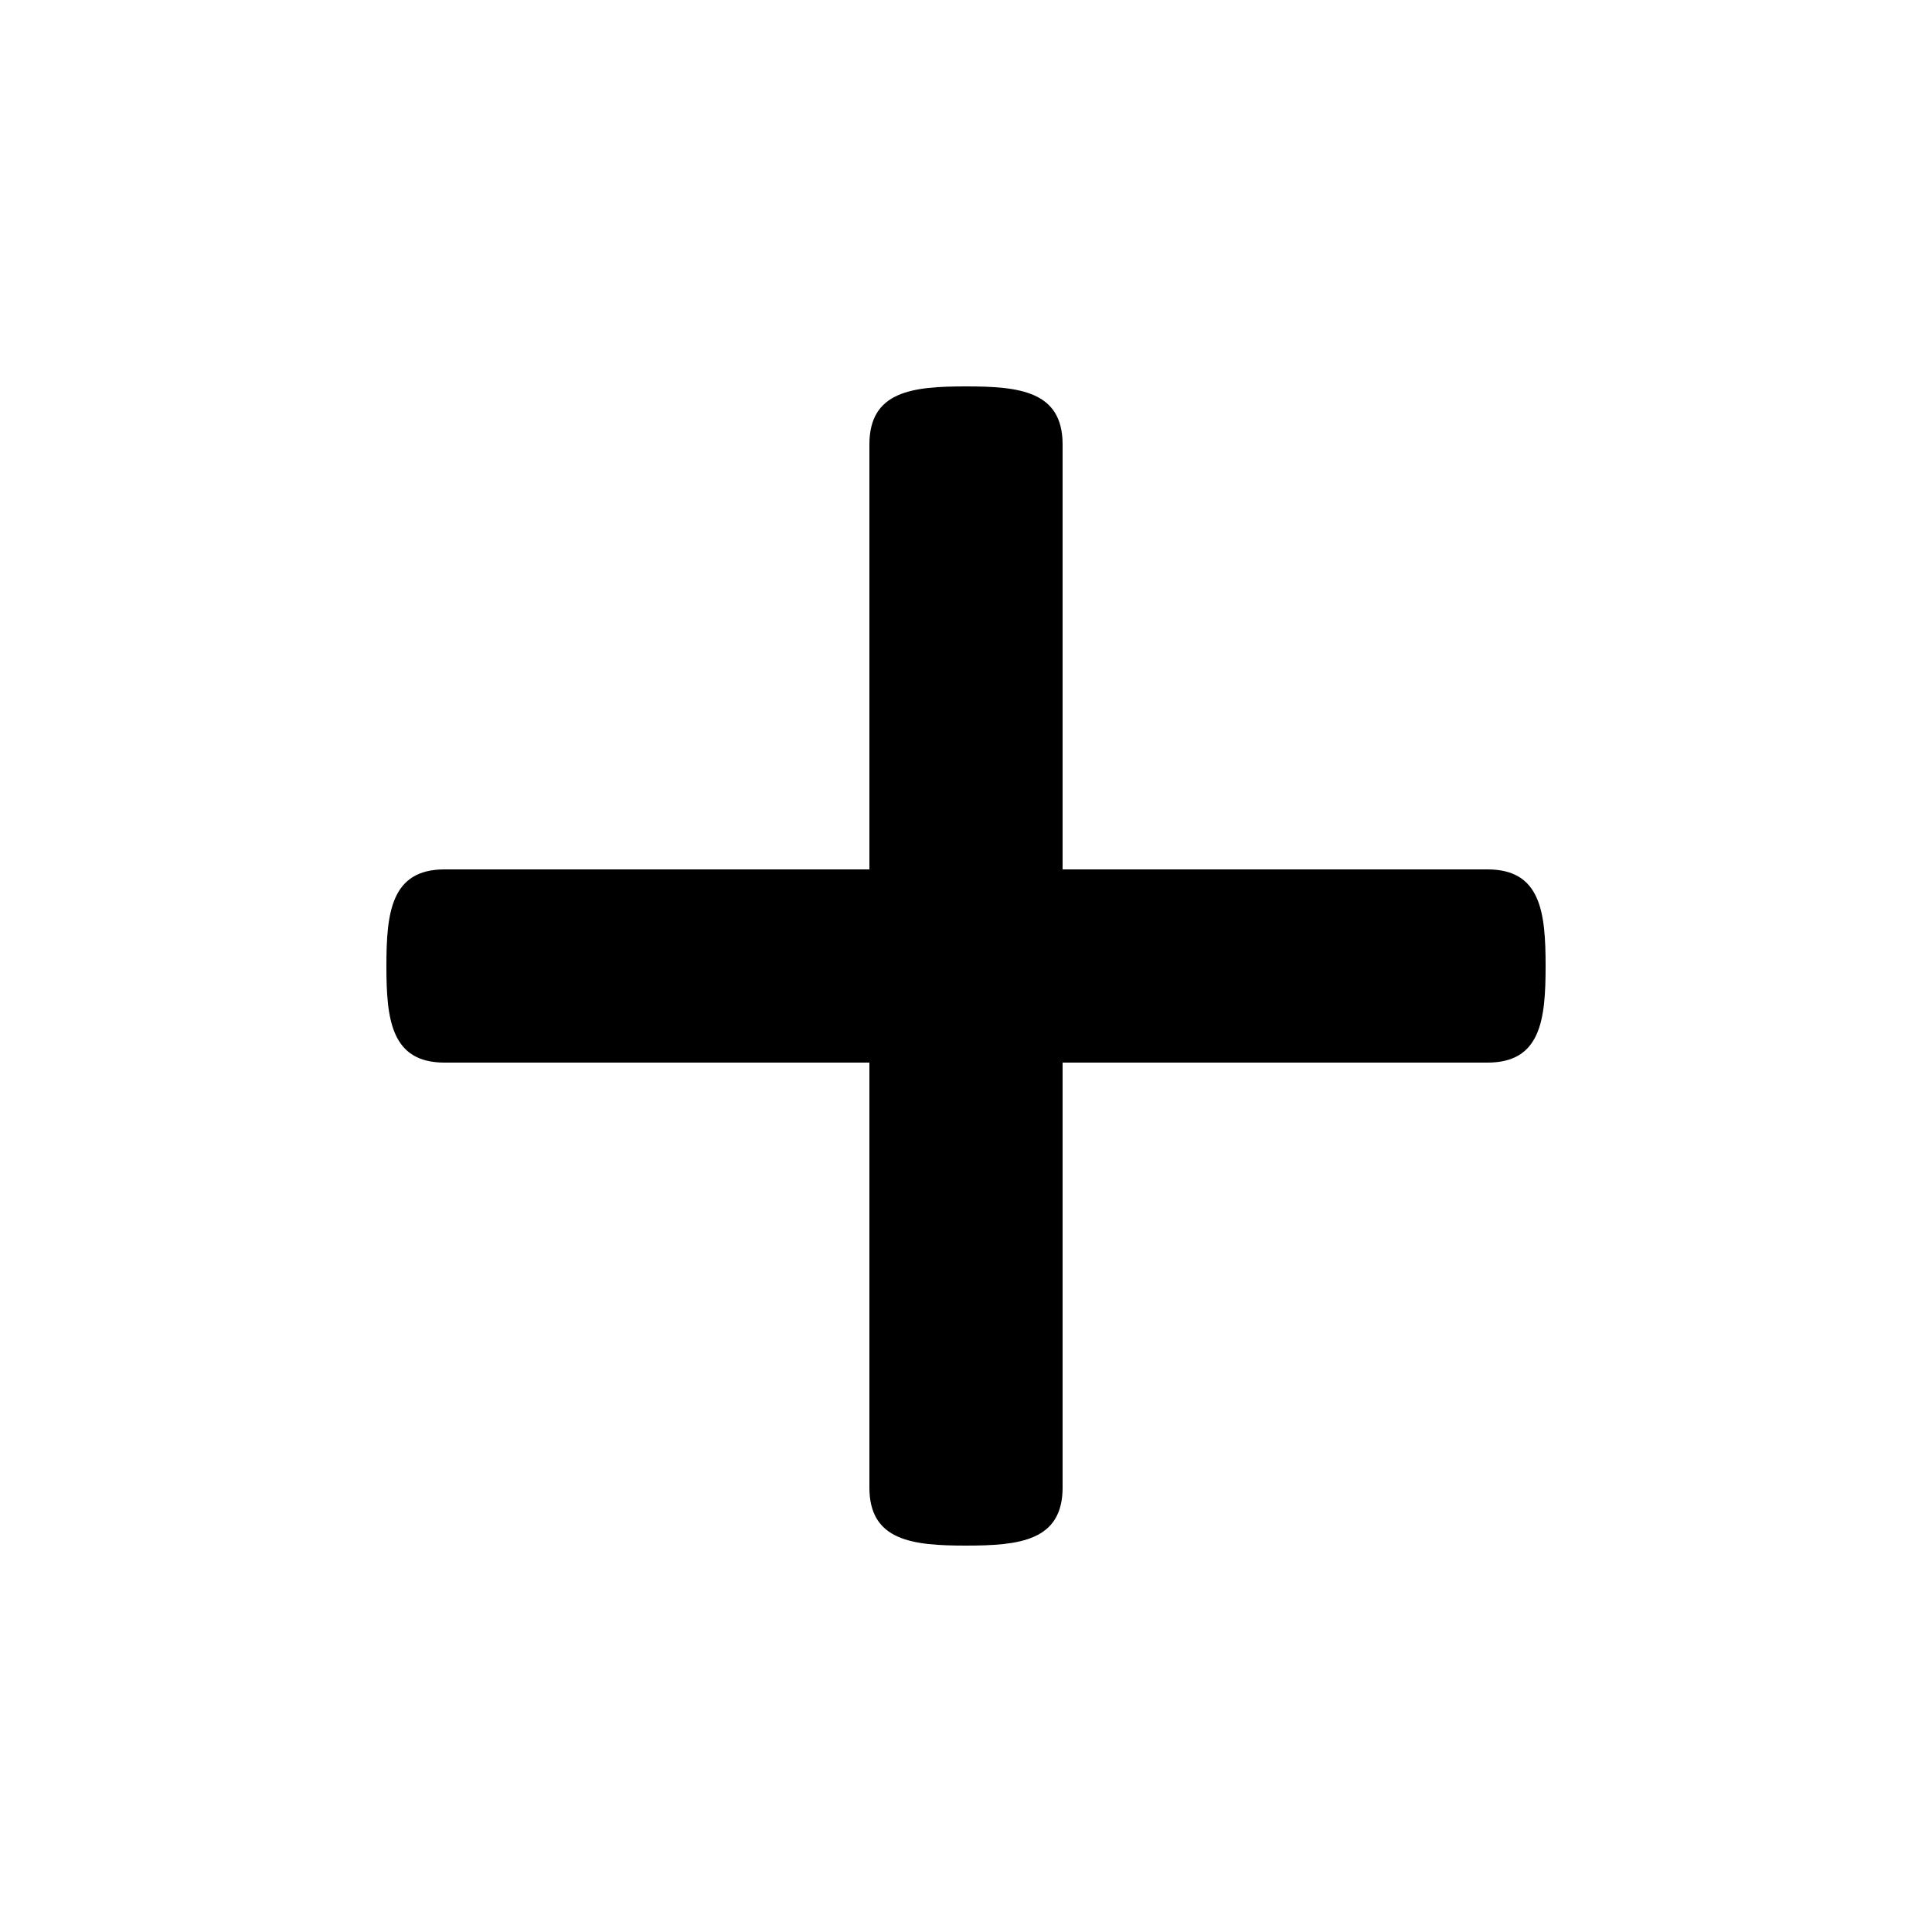
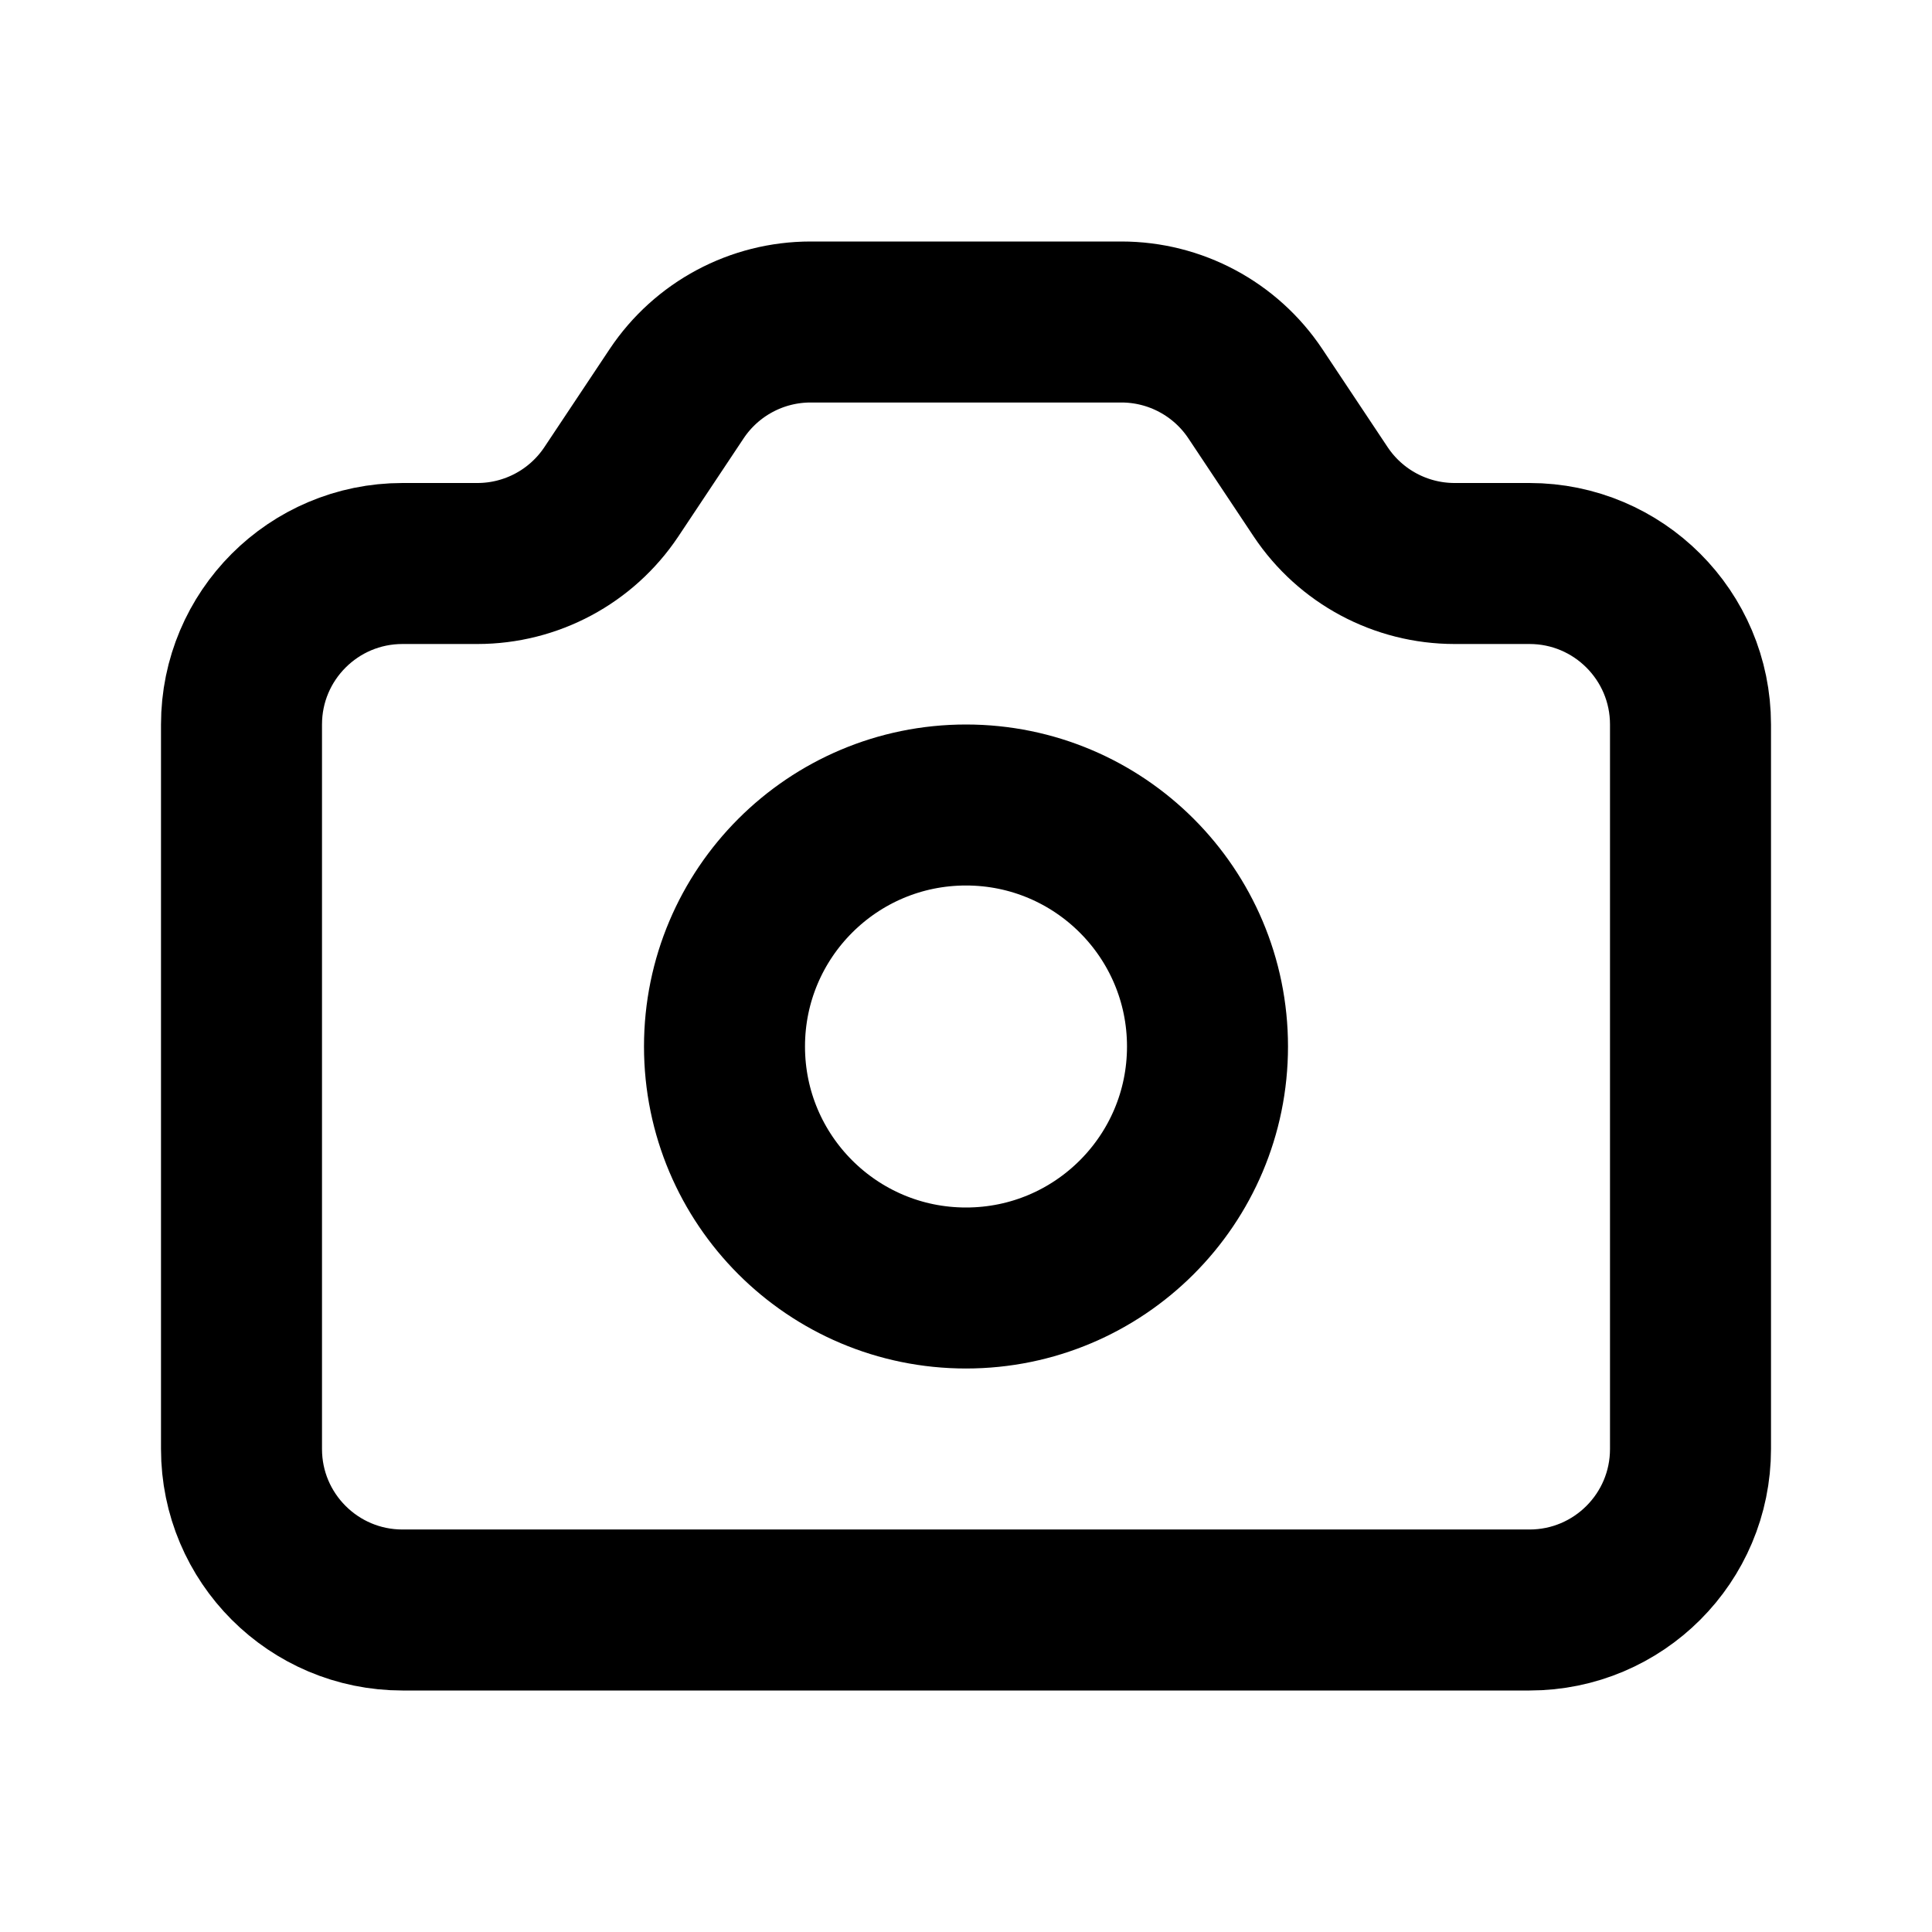
- <svg xmlns="http://www.w3.org/2000/svg" viewBox="0 0 20 20">
-   <path d="M16 10c0 .553-.048 1-.601 1H11v4.399c0 .552-.447.601-1 .601-.553 0-1-.049-1-.601V11H4.601C4.049 11 4 10.553 4 10c0-.553.049-1 .601-1H9V4.601C9 4.048 9.447 4 10 4c.553 0 1 .048 1 .601V9h4.399c.553 0 .601.447.601 1z" />
+ <svg xmlns="http://www.w3.org/2000/svg" fill="none" viewBox="0 0 24 24" stroke="currentColor" class="h-6 w-6 text-primary">
+   <path stroke-linecap="round" stroke-linejoin="round" stroke-width="2" d="M3 9a2 2 0 012-2h.93a2 2 0 001.664-.89l.812-1.22A2 2 0 0110.07 4h3.86a2 2 0 011.664.89l.812 1.22A2 2 0 0018.07 7H19a2 2 0 012 2v9a2 2 0 01-2 2H5a2 2 0 01-2-2V9z" />
+   <path stroke-linecap="round" stroke-linejoin="round" stroke-width="2" d="M15 13a3 3 0 11-6 0 3 3 0 016 0z" />
</svg>
